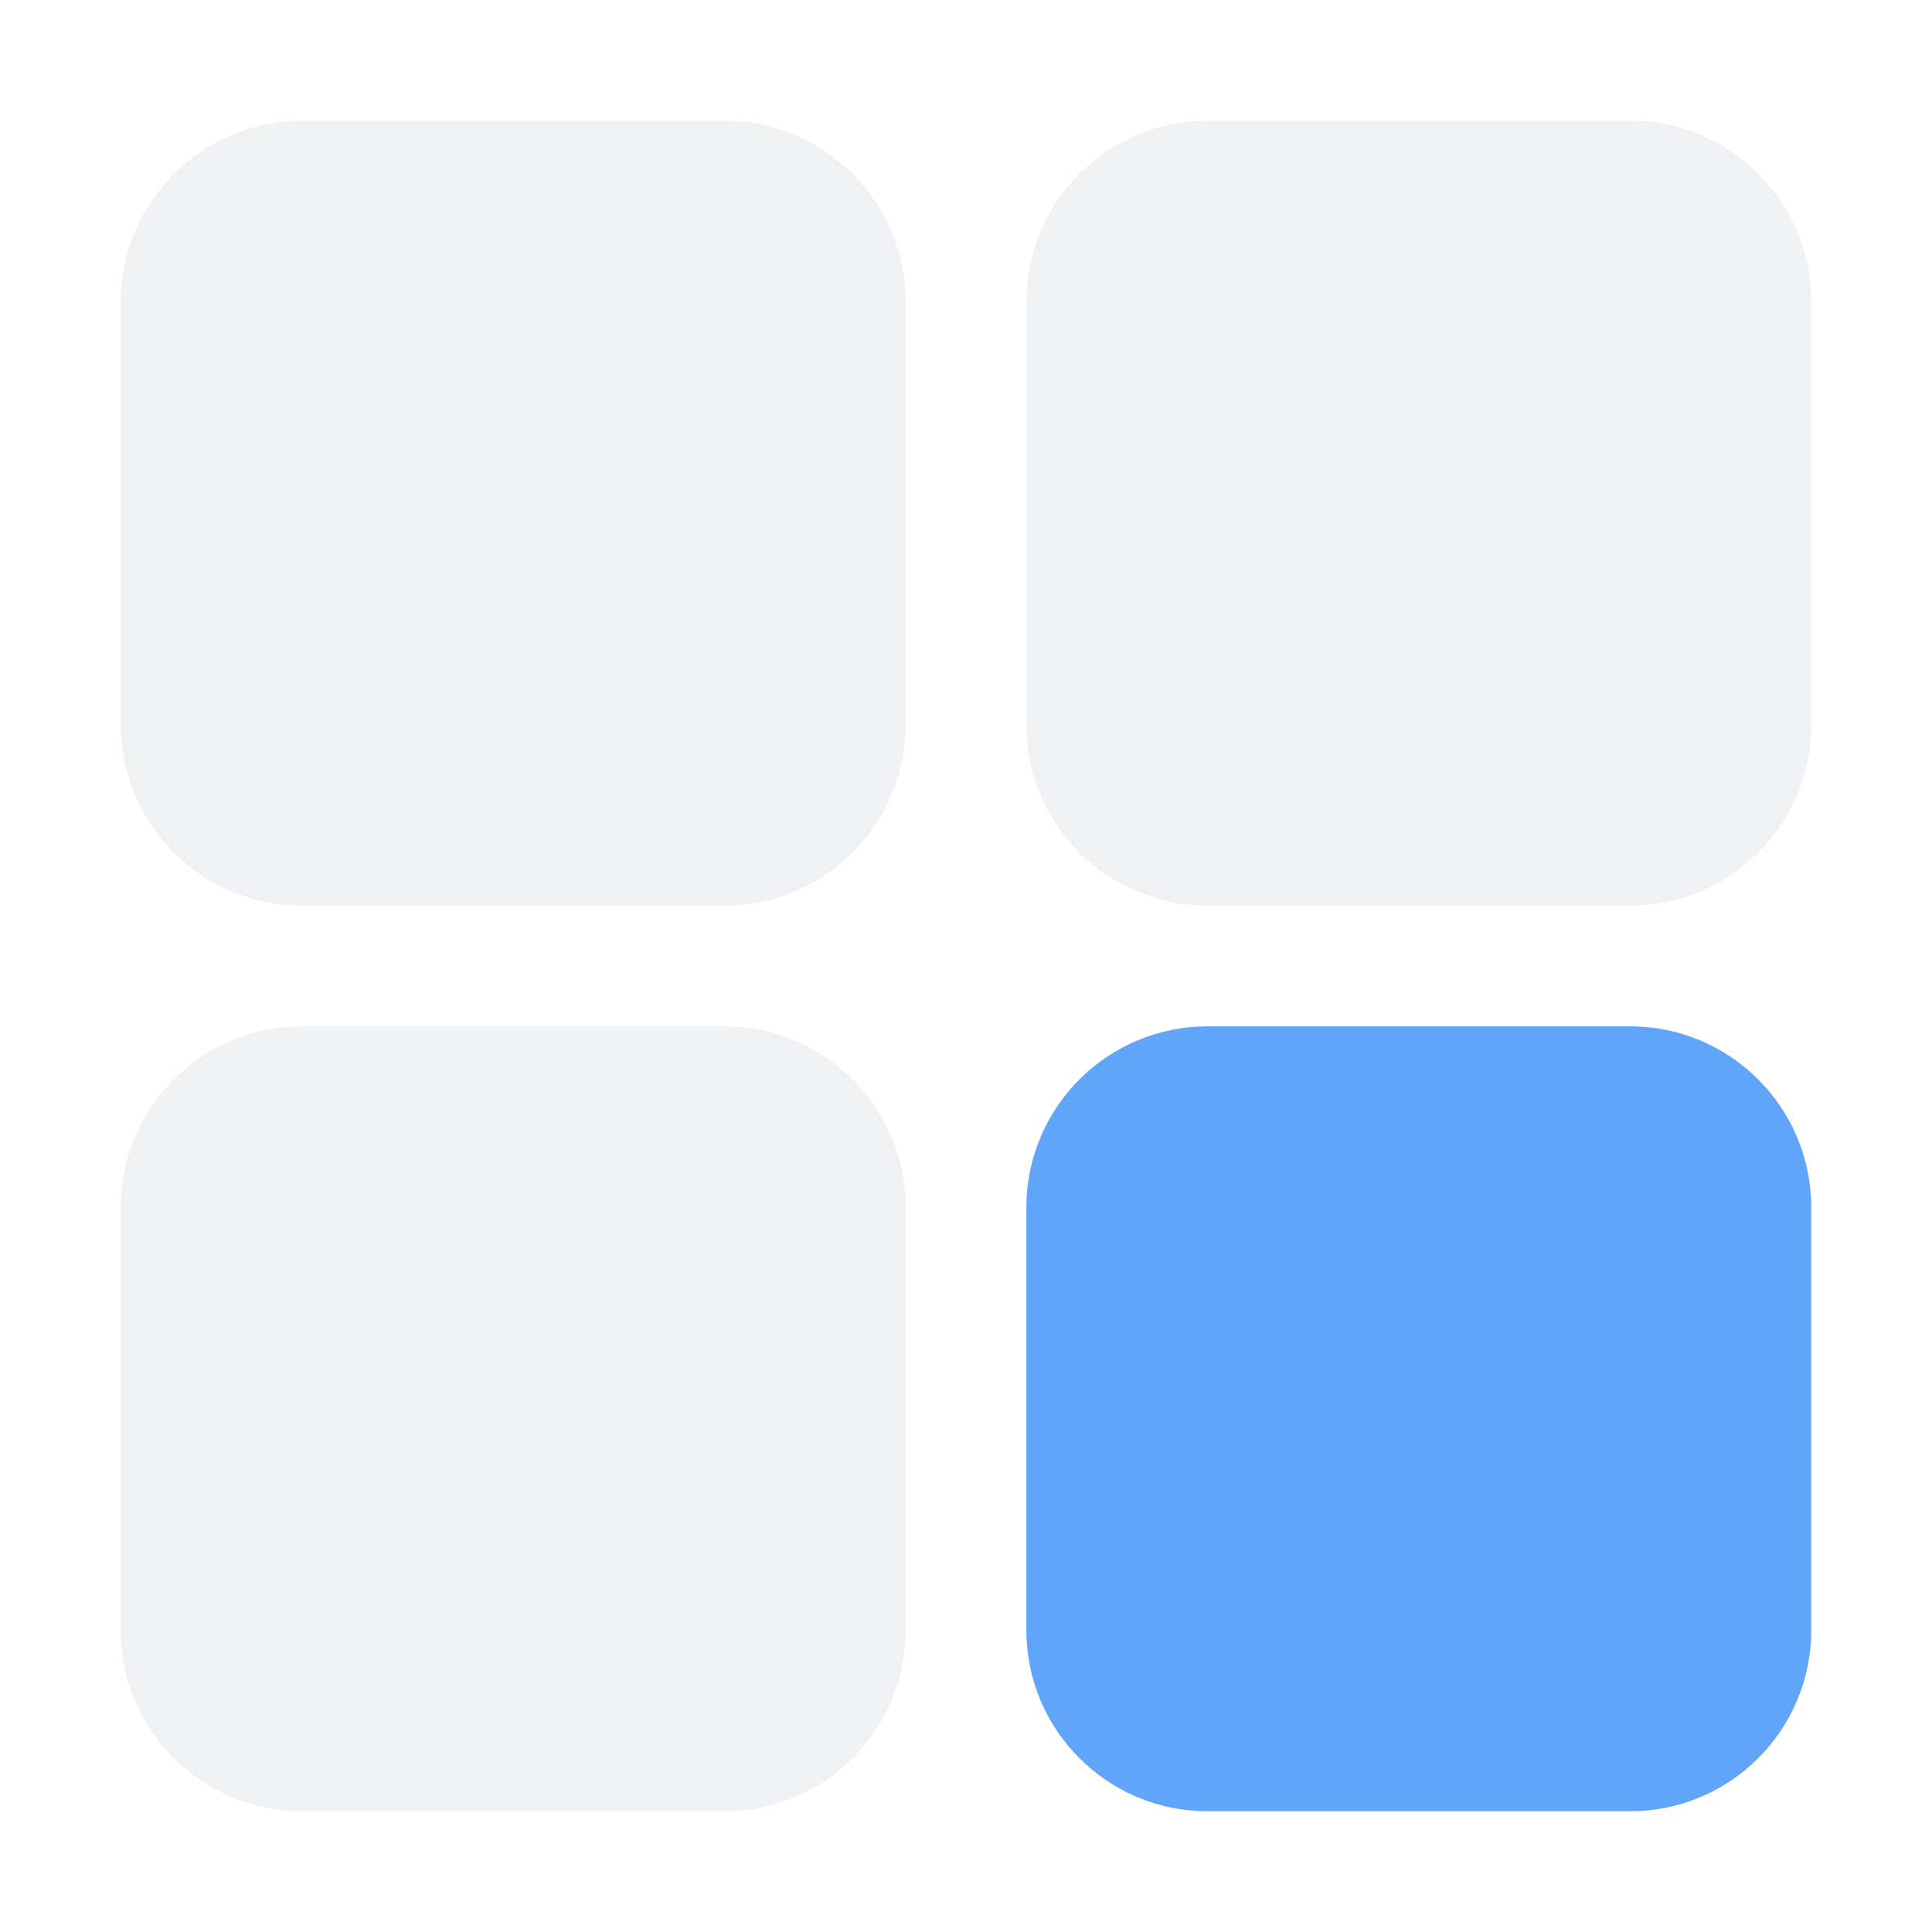
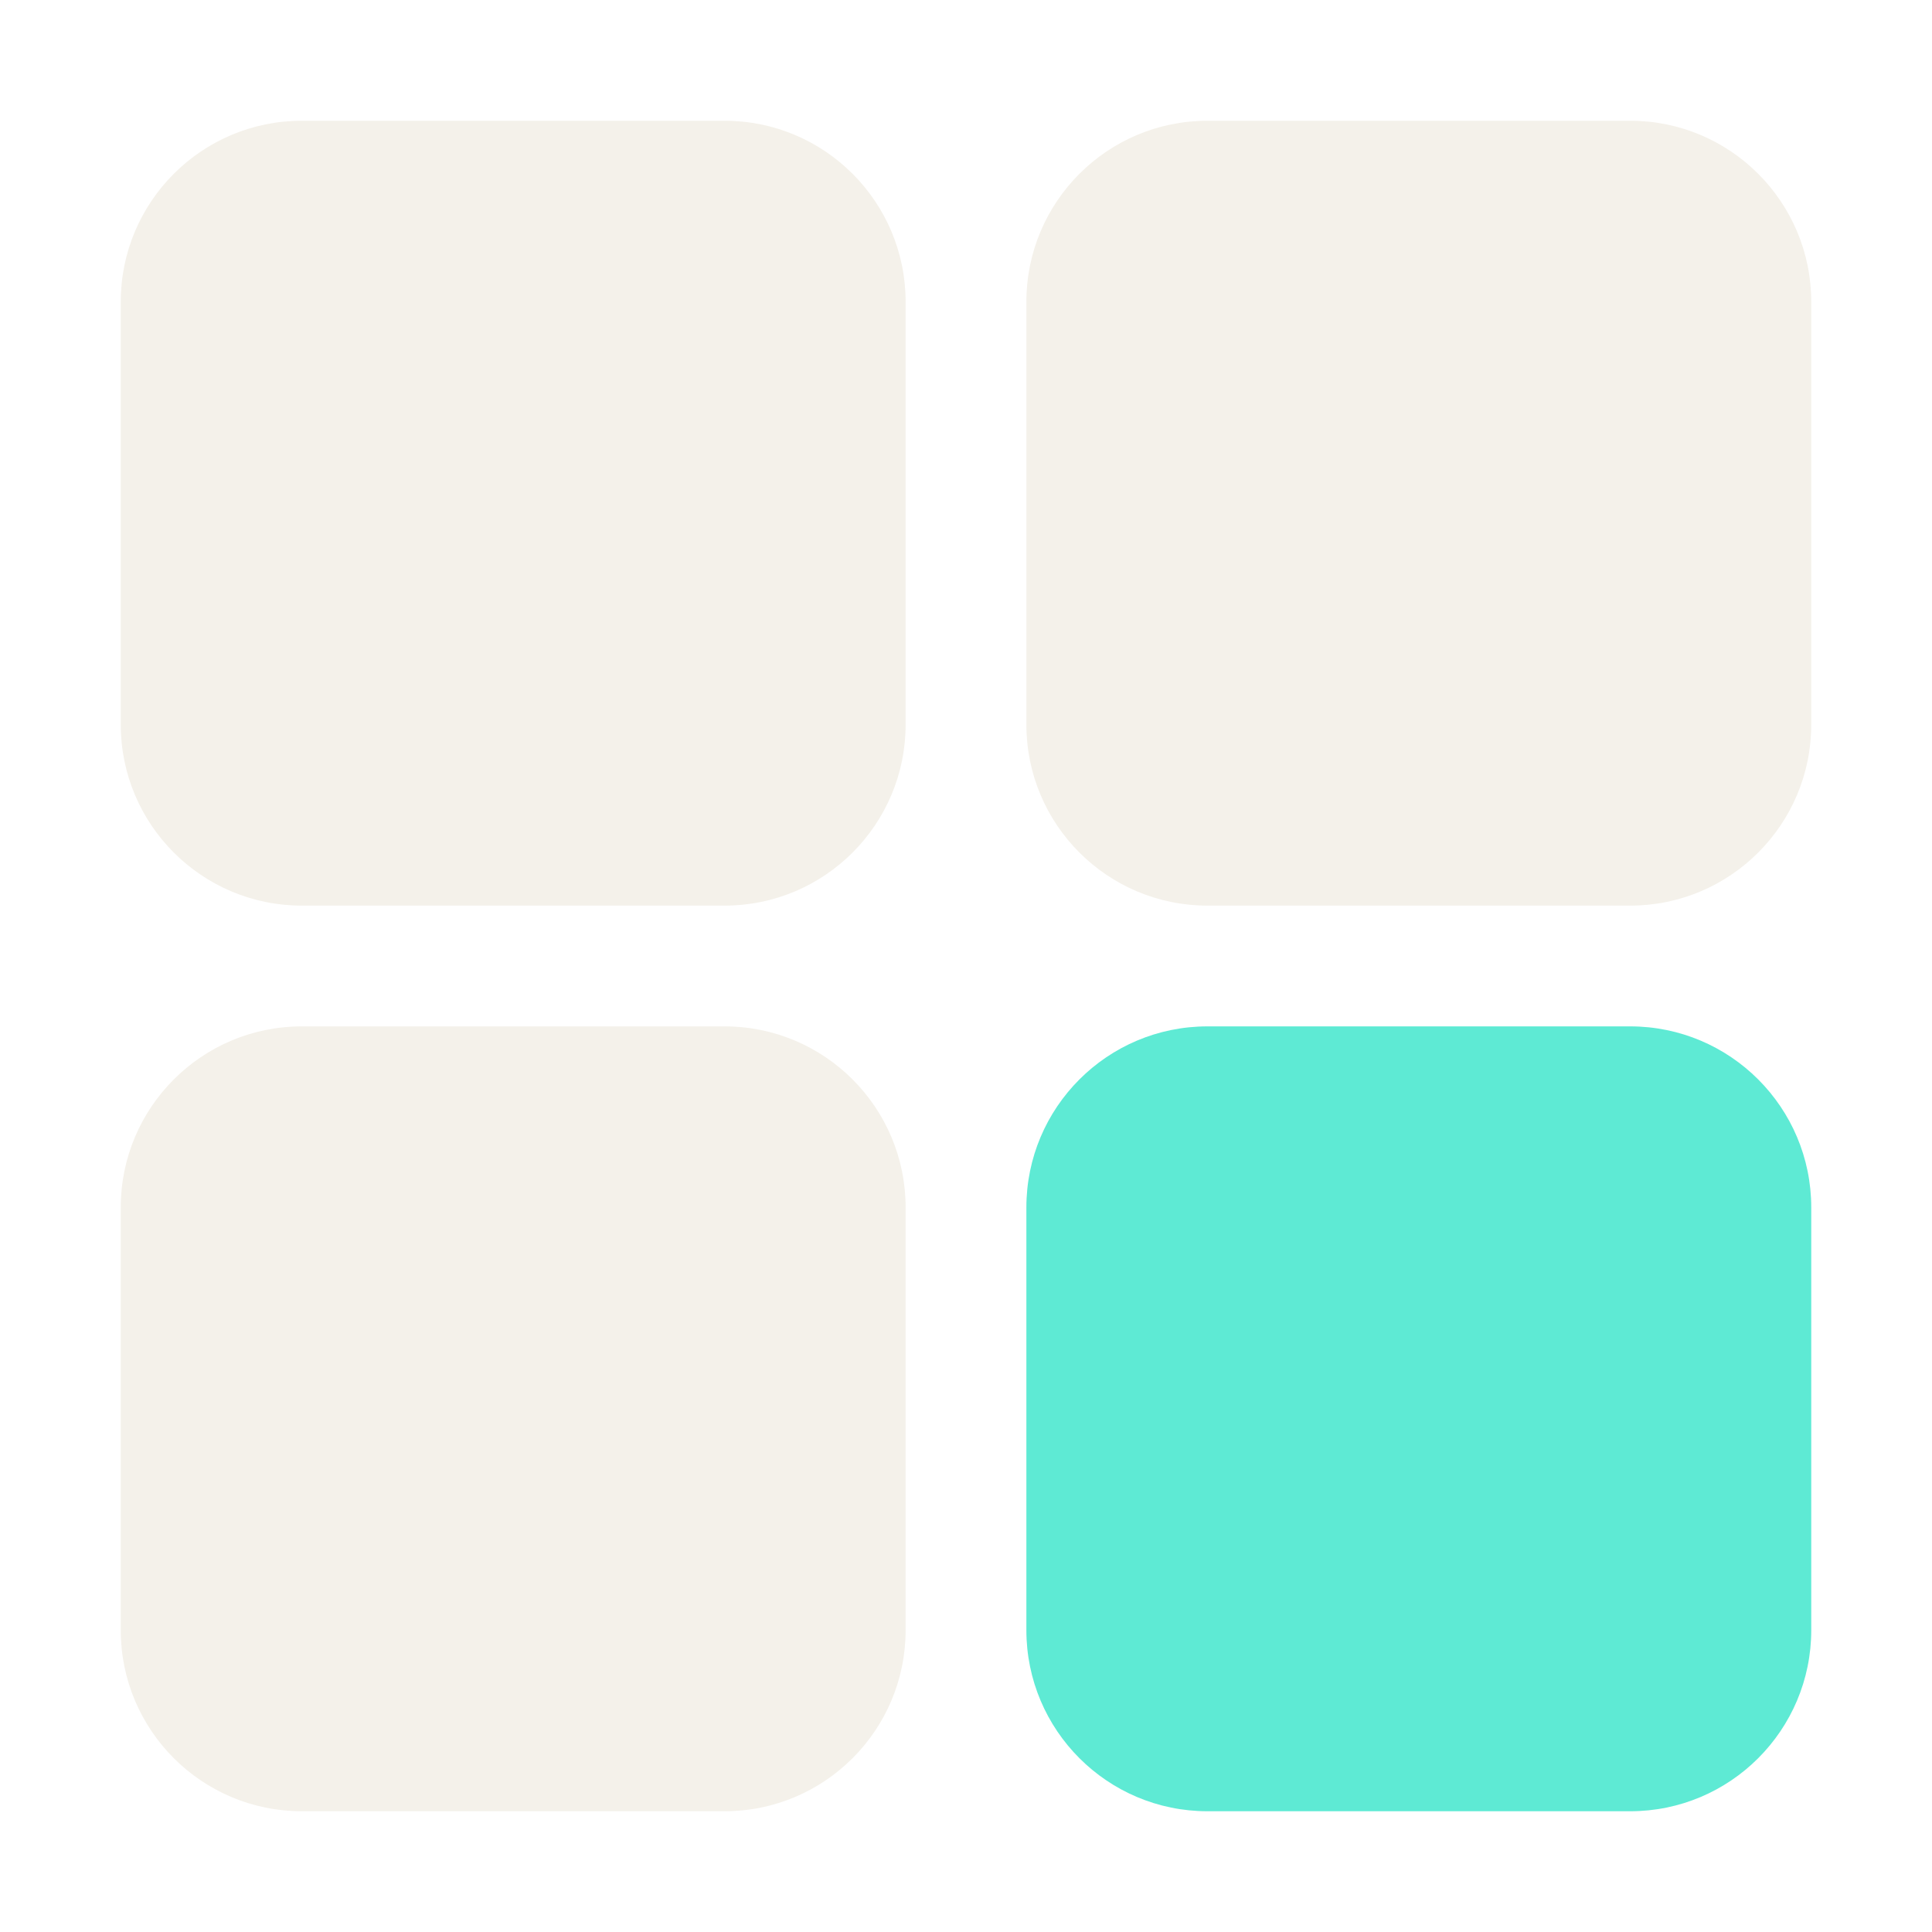
<svg xmlns="http://www.w3.org/2000/svg" viewBox="0 0 32 32" width="32" height="32" role="img" aria-label="ChromaDeck">
-   <g fill="#F0F1F2">
+   <g fill="#F4F1EA">
    <rect x="2" y="2" width="13" height="13" rx="3" />
    <rect x="17" y="2" width="13" height="13" rx="3" />
    <rect x="2" y="17" width="13" height="13" rx="3" />
  </g>
-   <rect x="17" y="17" width="13" height="13" rx="3" fill="#60A5FA" />
+   <rect x="17" y="17" width="13" height="13" rx="3" fill="#5EEAD4" />
</svg>
